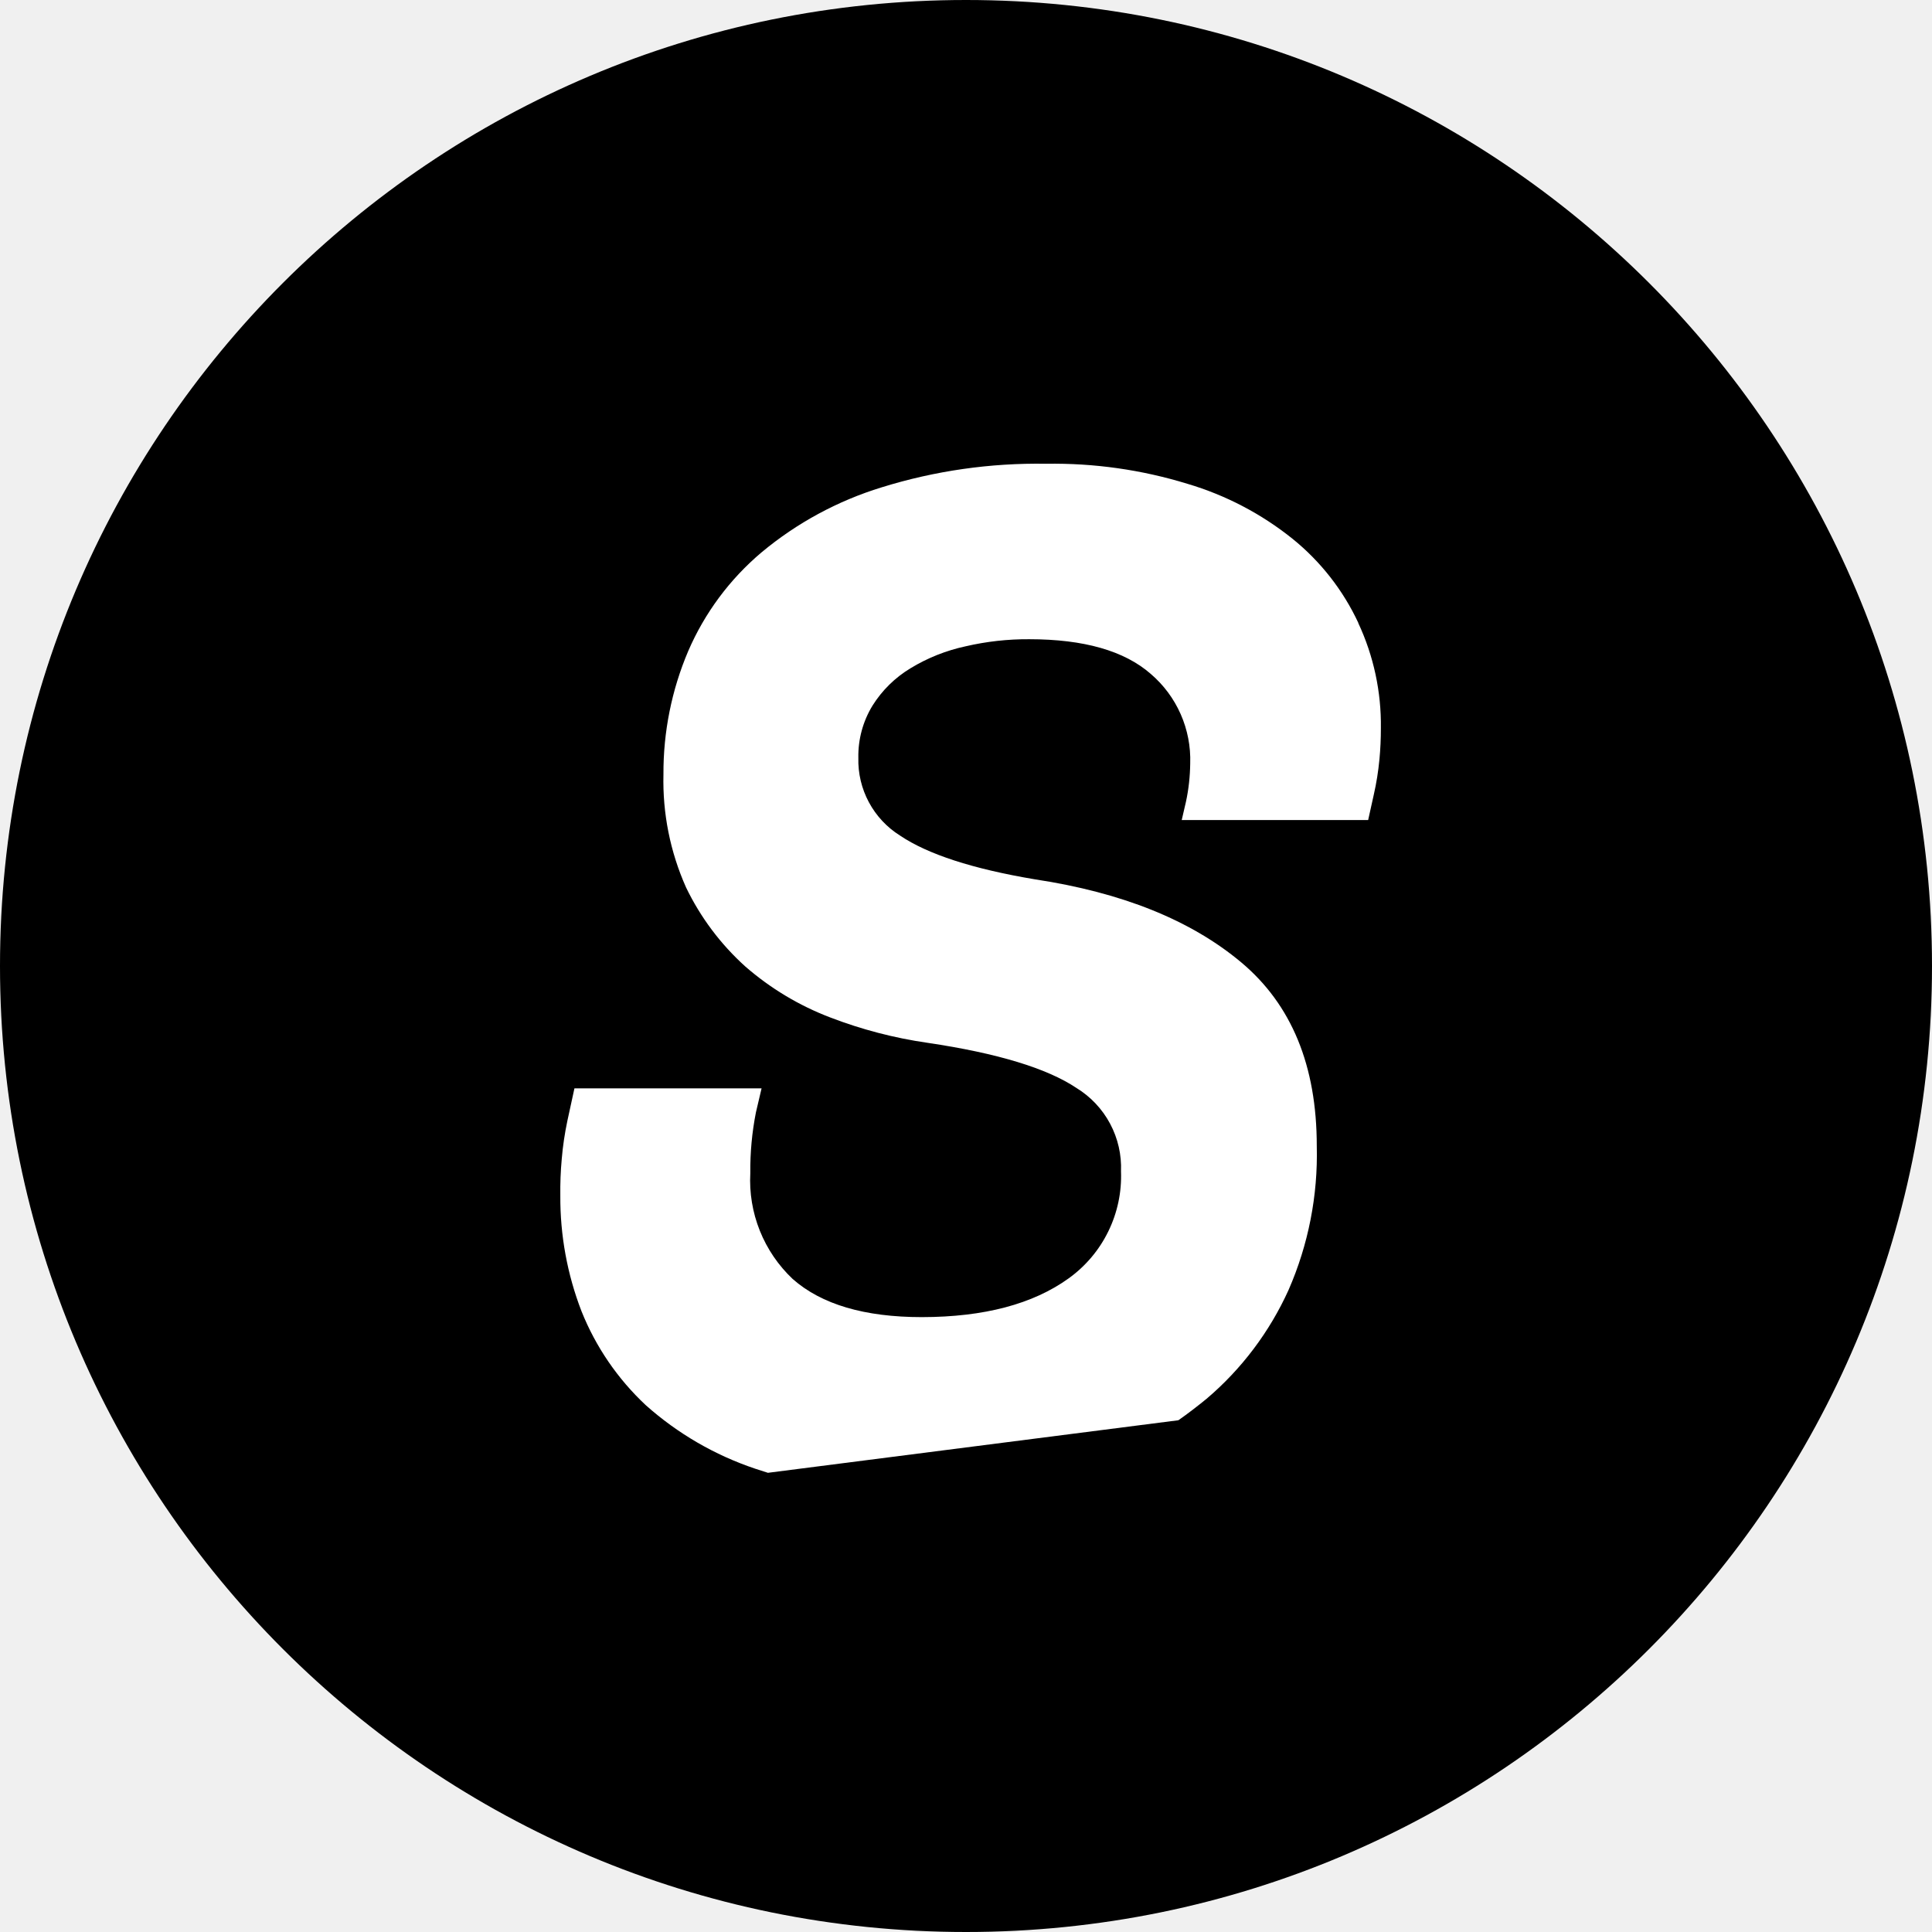
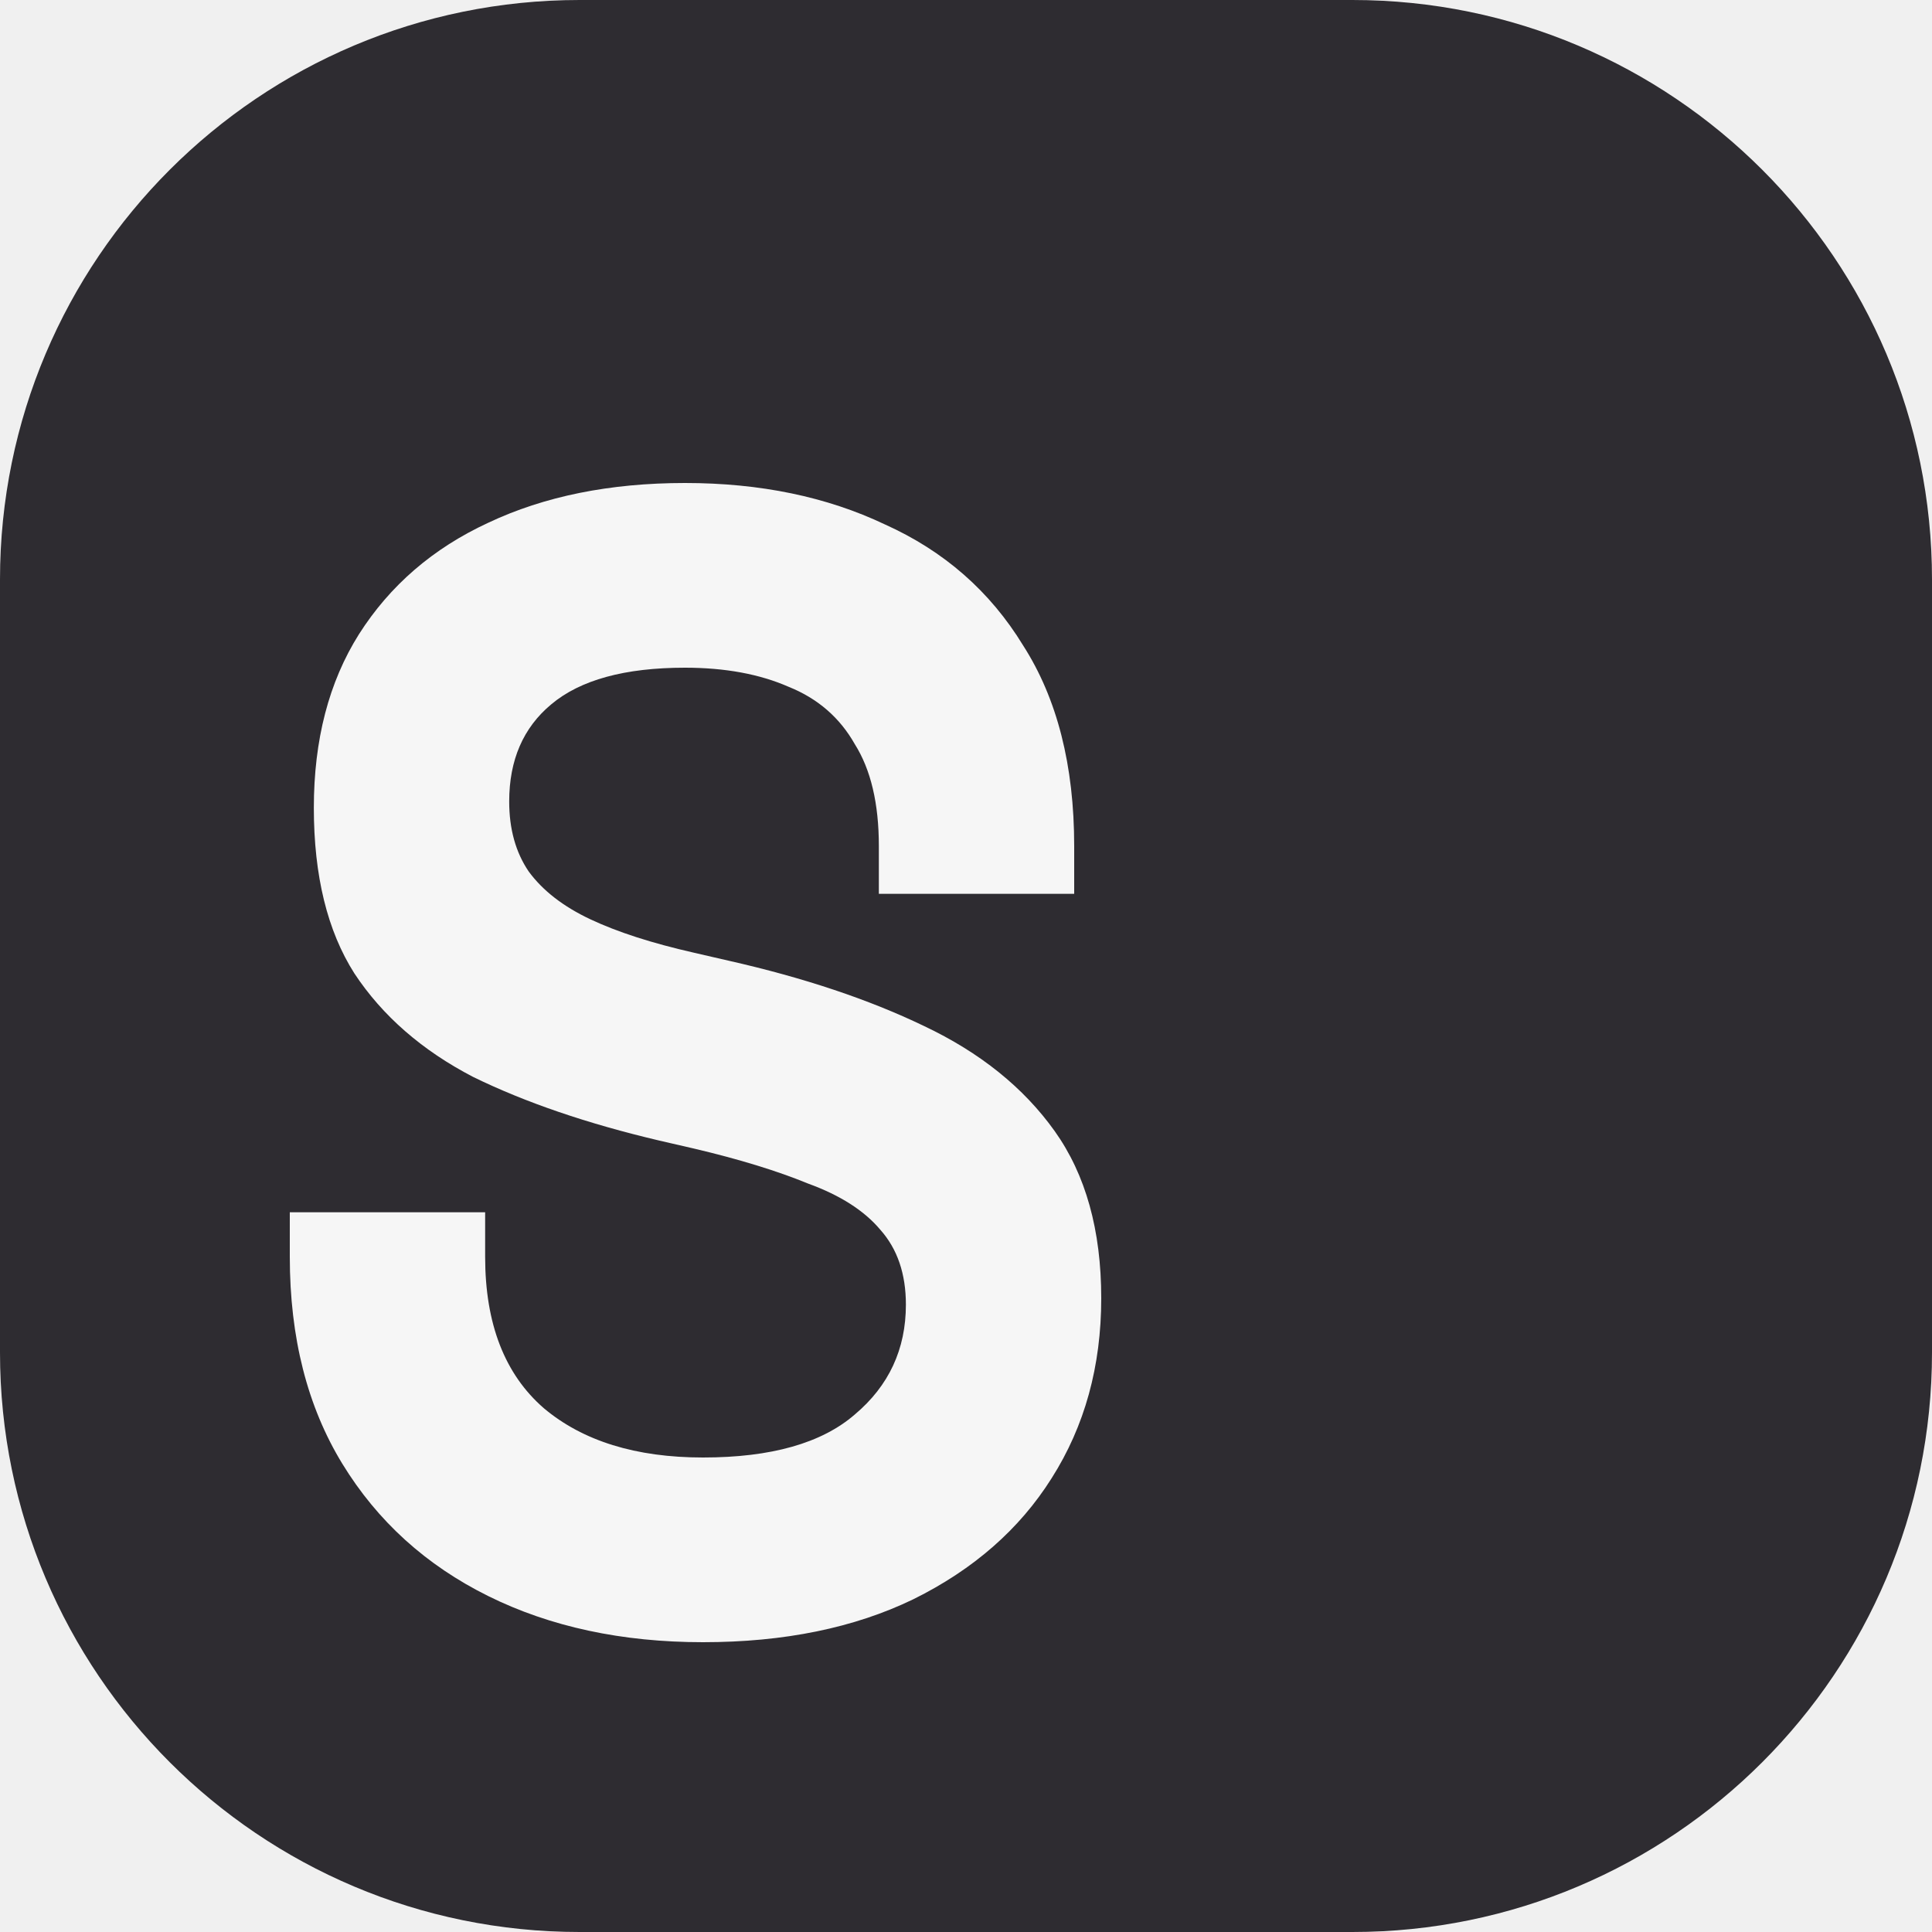
<svg xmlns="http://www.w3.org/2000/svg" width="100" height="100" viewBox="0 0 100 100" fill="none">
-   <rect width="100" height="100" rx="50" fill="black" />
-   <path d="M70.308 32.242C69.519 30.552 68.357 29.065 66.907 27.892C65.295 26.597 63.445 25.629 61.462 25.042C59.094 24.314 56.627 23.964 54.151 24.004C51.266 23.956 48.392 24.368 45.636 25.224C43.362 25.921 41.249 27.064 39.422 28.586C37.775 29.974 36.473 31.726 35.62 33.704C34.763 35.722 34.328 37.894 34.34 40.086C34.29 42.098 34.69 44.096 35.51 45.934C36.258 47.484 37.301 48.875 38.58 50.028C39.876 51.156 41.359 52.048 42.965 52.66C44.592 53.286 46.283 53.728 48.01 53.976C51.621 54.512 54.191 55.292 55.721 56.316C56.454 56.766 57.053 57.402 57.458 58.161C57.862 58.919 58.058 59.771 58.023 60.63C58.064 61.704 57.838 62.771 57.366 63.736C56.895 64.702 56.191 65.536 55.319 66.164C53.468 67.5 50.934 68.17 47.718 68.174C44.749 68.174 42.52 67.516 41.029 66.2C40.288 65.5 39.707 64.647 39.328 63.701C38.949 62.754 38.781 61.736 38.836 60.718C38.825 59.662 38.923 58.61 39.127 57.574L39.419 56.332H29.733L29.367 58.014C29.23 58.666 29.131 59.324 29.076 59.988C29.017 60.62 28.994 61.254 29.002 61.888C28.99 63.932 29.361 65.961 30.098 67.868C30.836 69.713 31.972 71.373 33.423 72.73C35.07 74.199 36.998 75.318 39.09 76.02L39.748 76.232L60.992 73.512C61.495 73.162 61.986 72.78 62.453 72.4C64.266 70.86 65.713 68.938 66.694 66.772C67.722 64.424 68.221 61.878 68.156 59.316C68.156 55.164 66.852 51.996 64.246 49.812C61.638 47.628 58.078 46.196 53.566 45.514C50.349 44.974 48.022 44.218 46.584 43.248C45.906 42.823 45.351 42.228 44.973 41.523C44.595 40.819 44.407 40.027 44.428 39.228C44.41 38.276 44.663 37.338 45.16 36.524C45.656 35.732 46.331 35.068 47.133 34.586C48.014 34.05 48.977 33.668 49.983 33.452C51.062 33.202 52.166 33.079 53.273 33.086C56.103 33.086 58.194 33.686 59.559 34.878C60.227 35.448 60.758 36.162 61.112 36.965C61.466 37.769 61.635 38.642 61.605 39.52C61.597 40.184 61.526 40.844 61.386 41.494L61.166 42.444H70.816L71.108 41.128C71.246 40.526 71.341 39.916 71.4 39.3C71.451 38.766 71.474 38.226 71.474 37.692C71.499 35.812 71.1 33.95 70.303 32.246L70.308 32.242Z" fill="white" />
+   <rect width="100" height="100" rx="30" fill="#2E2C31" />
+   <path d="M36.389 85C32.189 85 28.482 84.203 25.267 82.61C22.052 81.016 19.537 78.736 17.722 75.769C15.907 72.802 15 69.231 15 65.055V62.747H25.111V65.055C25.111 68.516 26.122 71.126 28.144 72.885C30.167 74.588 32.915 75.44 36.389 75.44C39.915 75.44 42.533 74.698 44.244 73.214C46.007 71.731 46.889 69.835 46.889 67.528C46.889 65.934 46.448 64.643 45.567 63.654C44.737 62.665 43.493 61.868 41.833 61.264C40.226 60.604 38.256 60 35.922 59.45L34.133 59.038C30.4 58.159 27.185 57.06 24.489 55.742C21.844 54.368 19.796 52.582 18.344 50.385C16.944 48.187 16.244 45.33 16.244 41.813C16.244 38.297 17.022 35.302 18.578 32.83C20.185 30.302 22.415 28.379 25.267 27.06C28.17 25.687 31.567 25 35.456 25C39.344 25 42.793 25.714 45.8 27.143C48.859 28.517 51.244 30.604 52.956 33.407C54.718 36.154 55.6 39.615 55.6 43.791V46.264H45.489V43.791C45.489 41.593 45.074 39.835 44.244 38.517C43.467 37.143 42.326 36.154 40.822 35.55C39.319 34.89 37.53 34.56 35.456 34.56C32.344 34.56 30.037 35.192 28.533 36.456C27.081 37.665 26.356 39.341 26.356 41.483C26.356 42.912 26.693 44.121 27.367 45.11C28.093 46.099 29.156 46.923 30.556 47.582C31.956 48.242 33.744 48.819 35.922 49.313L37.711 49.725C41.6 50.604 44.97 51.731 47.822 53.104C50.726 54.478 52.981 56.291 54.589 58.544C56.196 60.797 57 63.681 57 67.198C57 70.714 56.144 73.819 54.433 76.511C52.774 79.148 50.389 81.236 47.278 82.775C44.218 84.258 40.589 85 36.389 85Z" fill="#F6F6F6" />
</svg>
